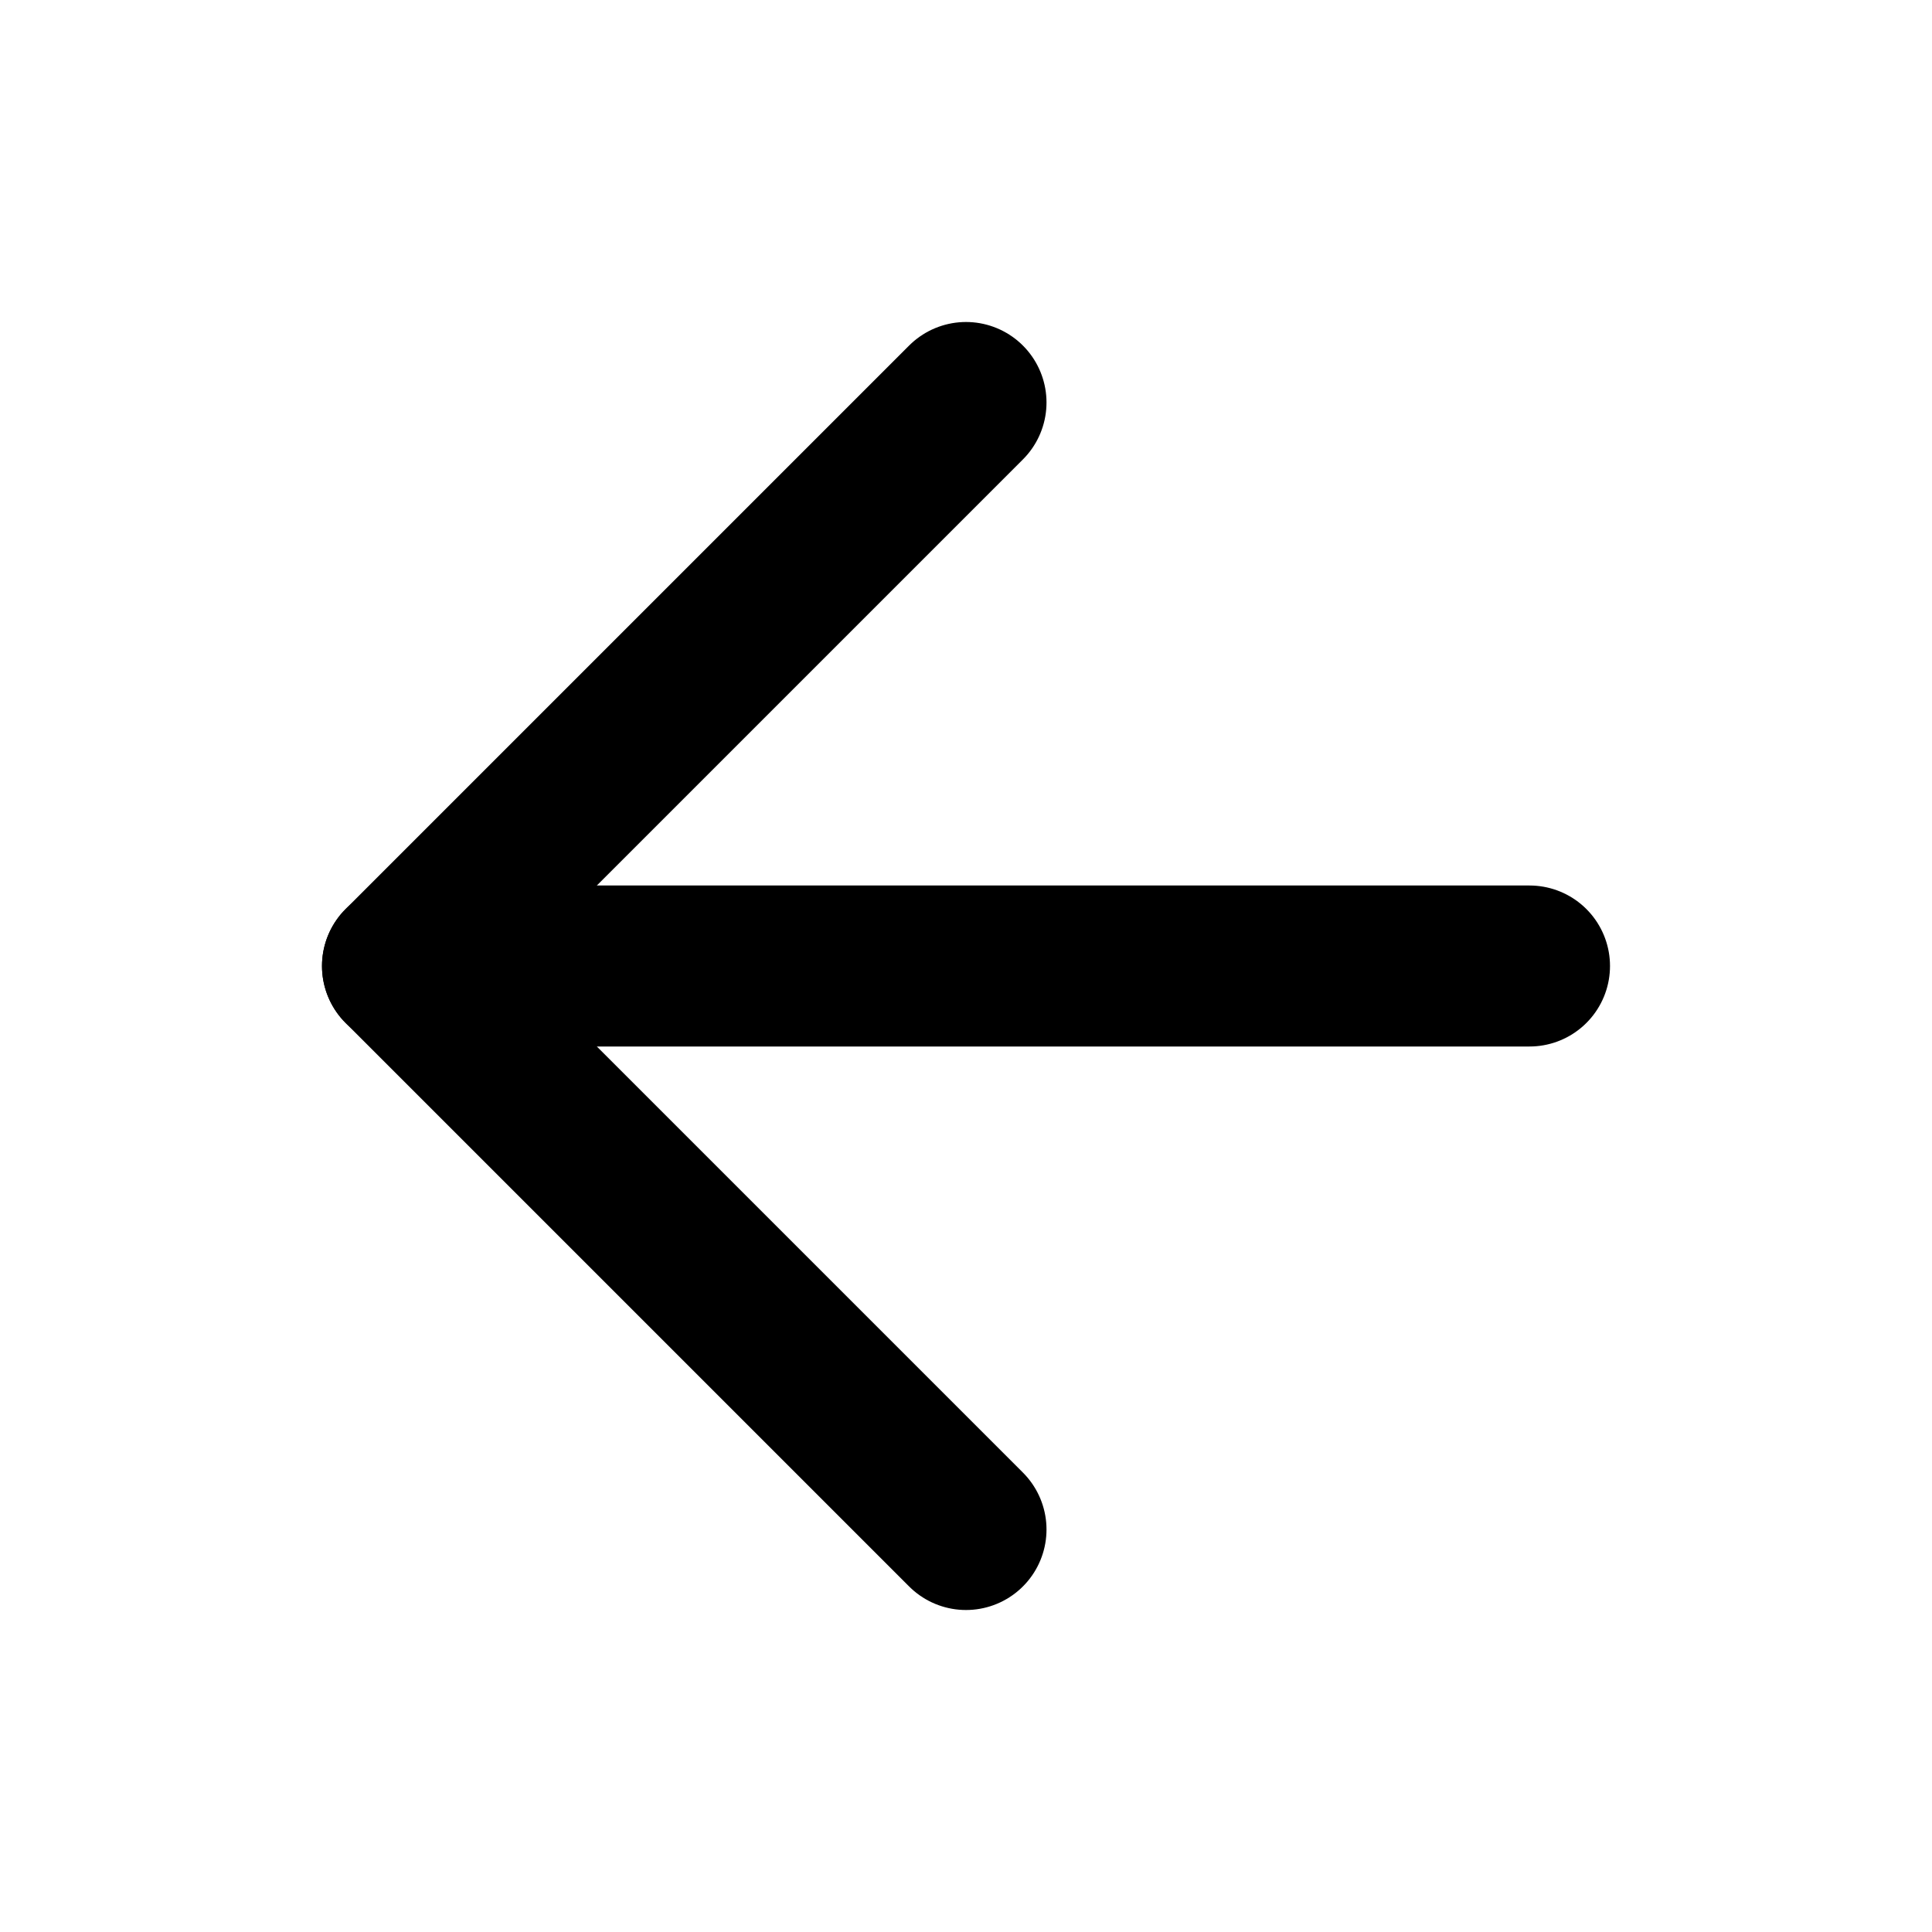
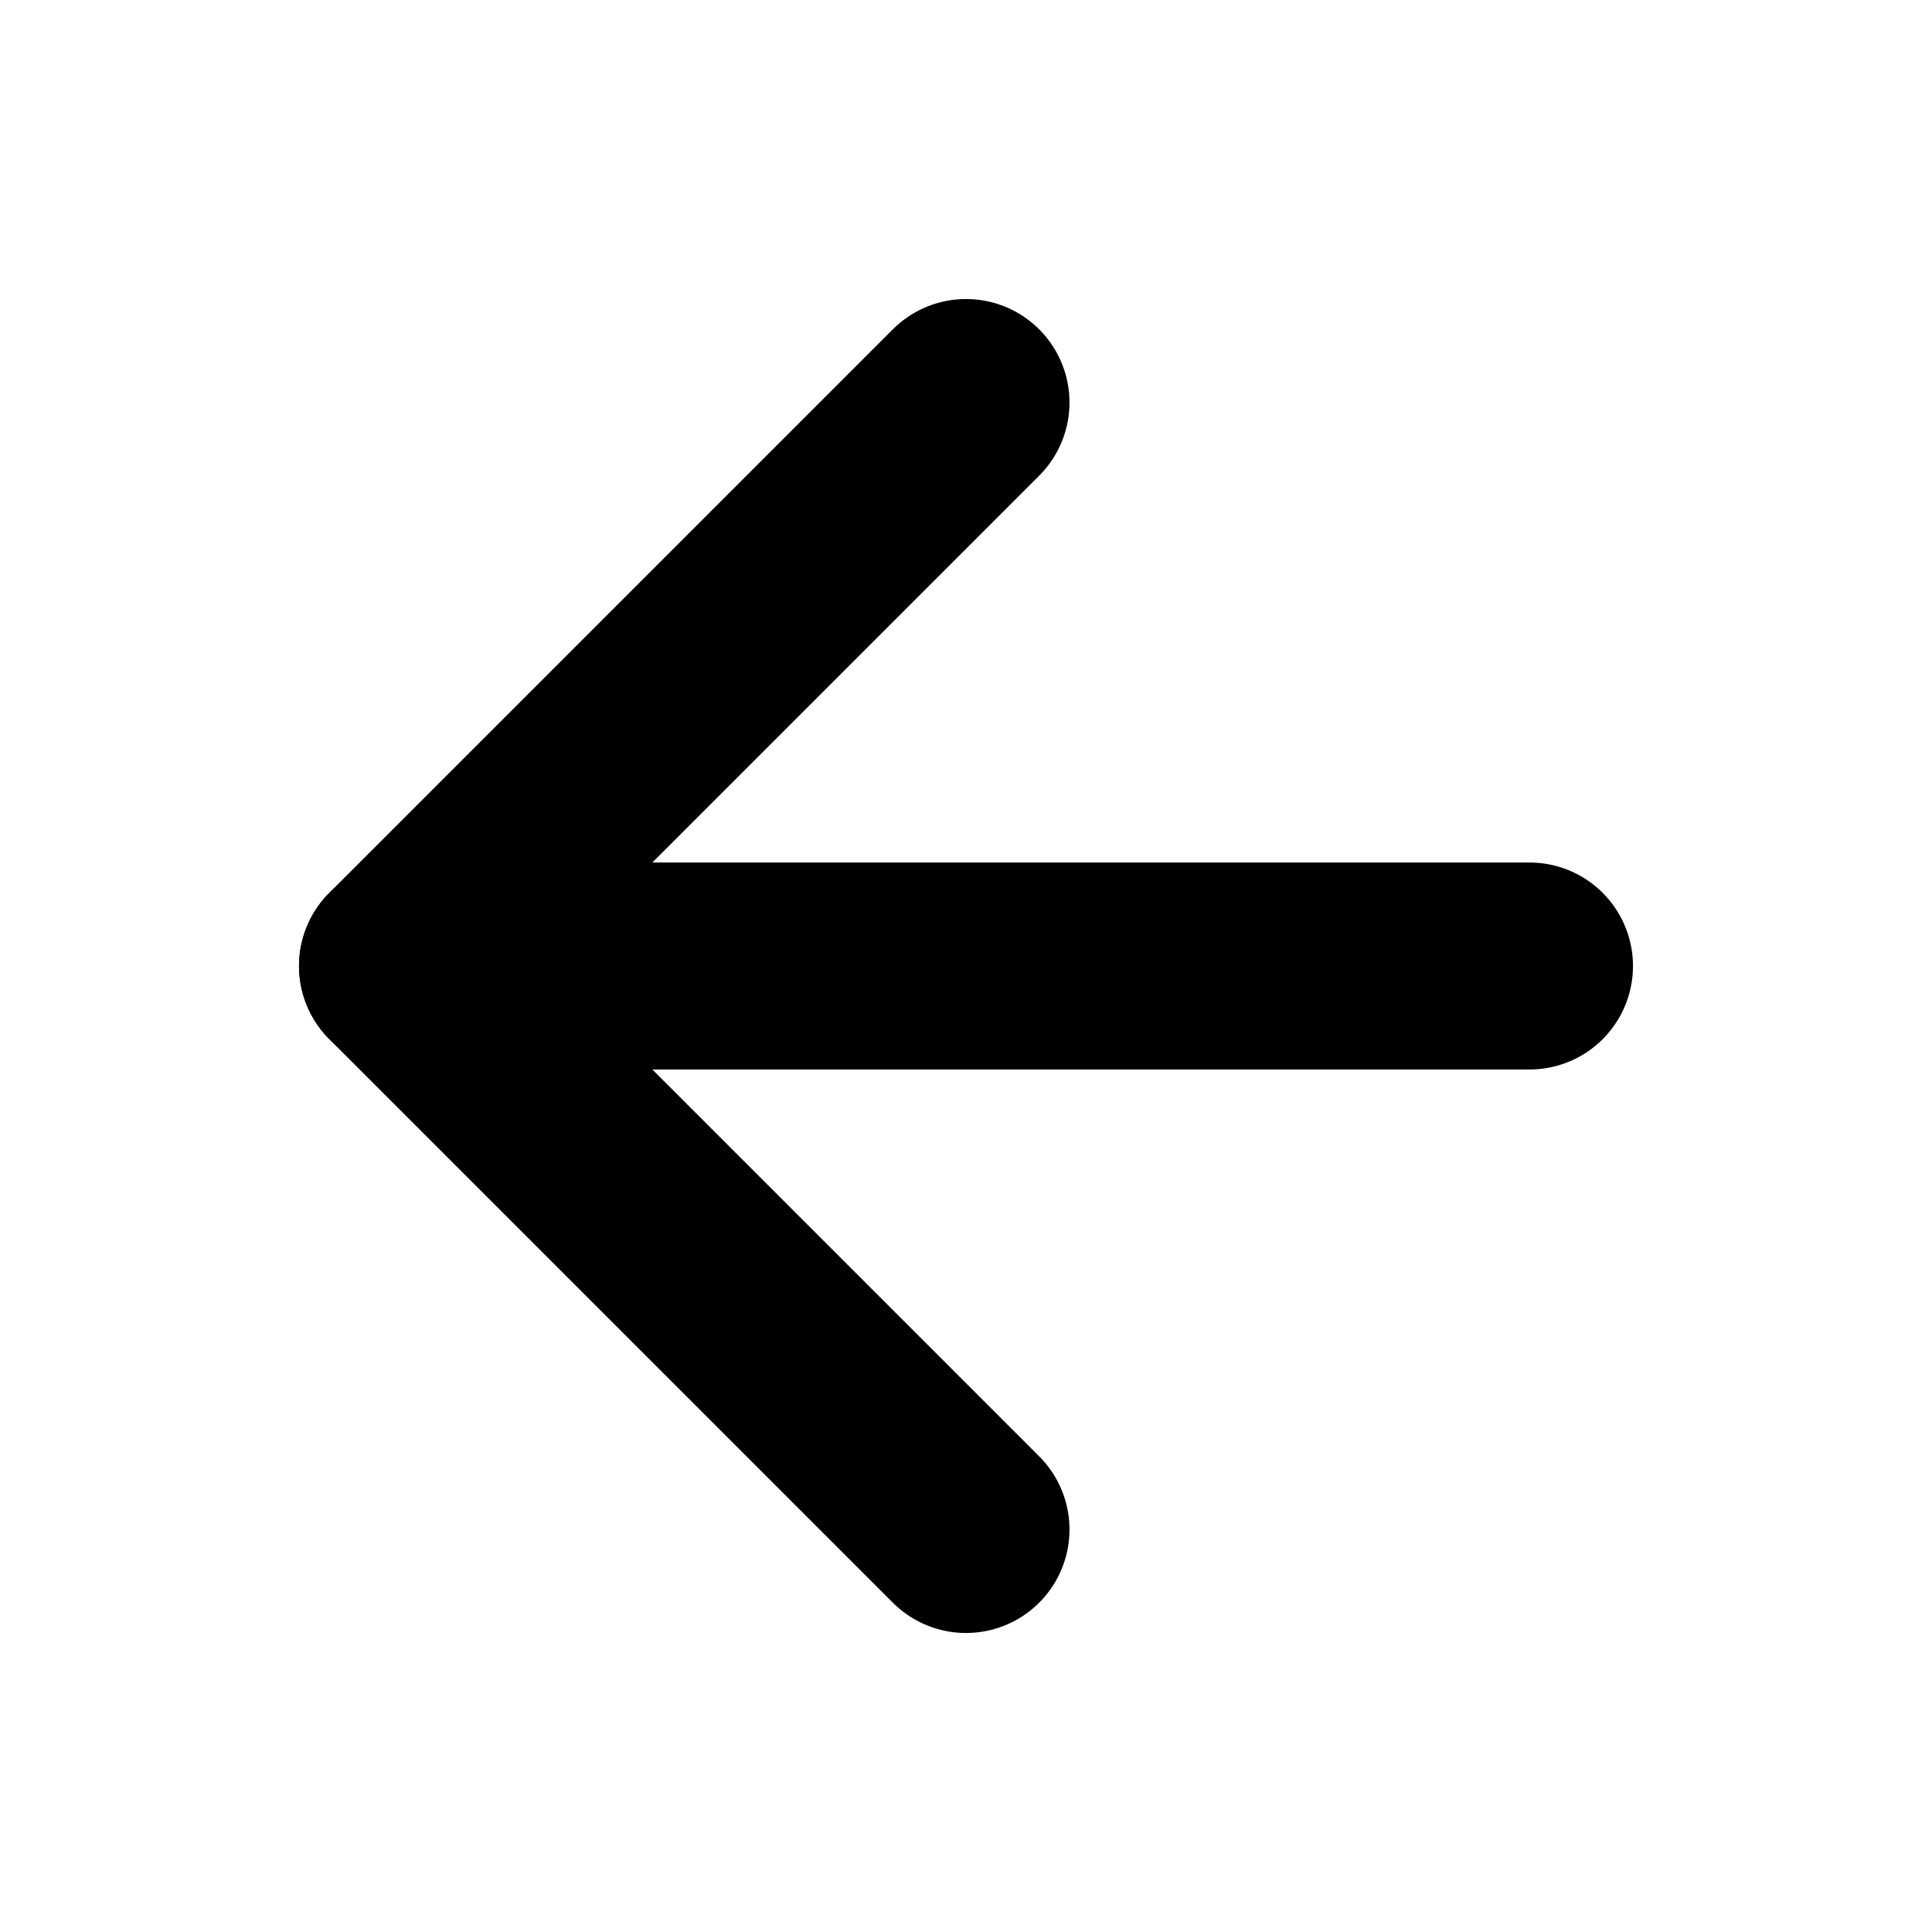
- <svg xmlns="http://www.w3.org/2000/svg" width="24" height="24" viewBox="0 0 24 24" fill="none" stroke="currentColor" stroke-width="2" stroke-linecap="round" stroke-linejoin="round">
+ <svg xmlns="http://www.w3.org/2000/svg" width="24" height="24" viewBox="0 0 24 24" fill="none" stroke="currentColor" stroke-width="2.571" stroke-linecap="round" stroke-linejoin="round">
  <path d="m12 19-7-7 7-7" />
  <path d="M19 12H5" />
</svg>
